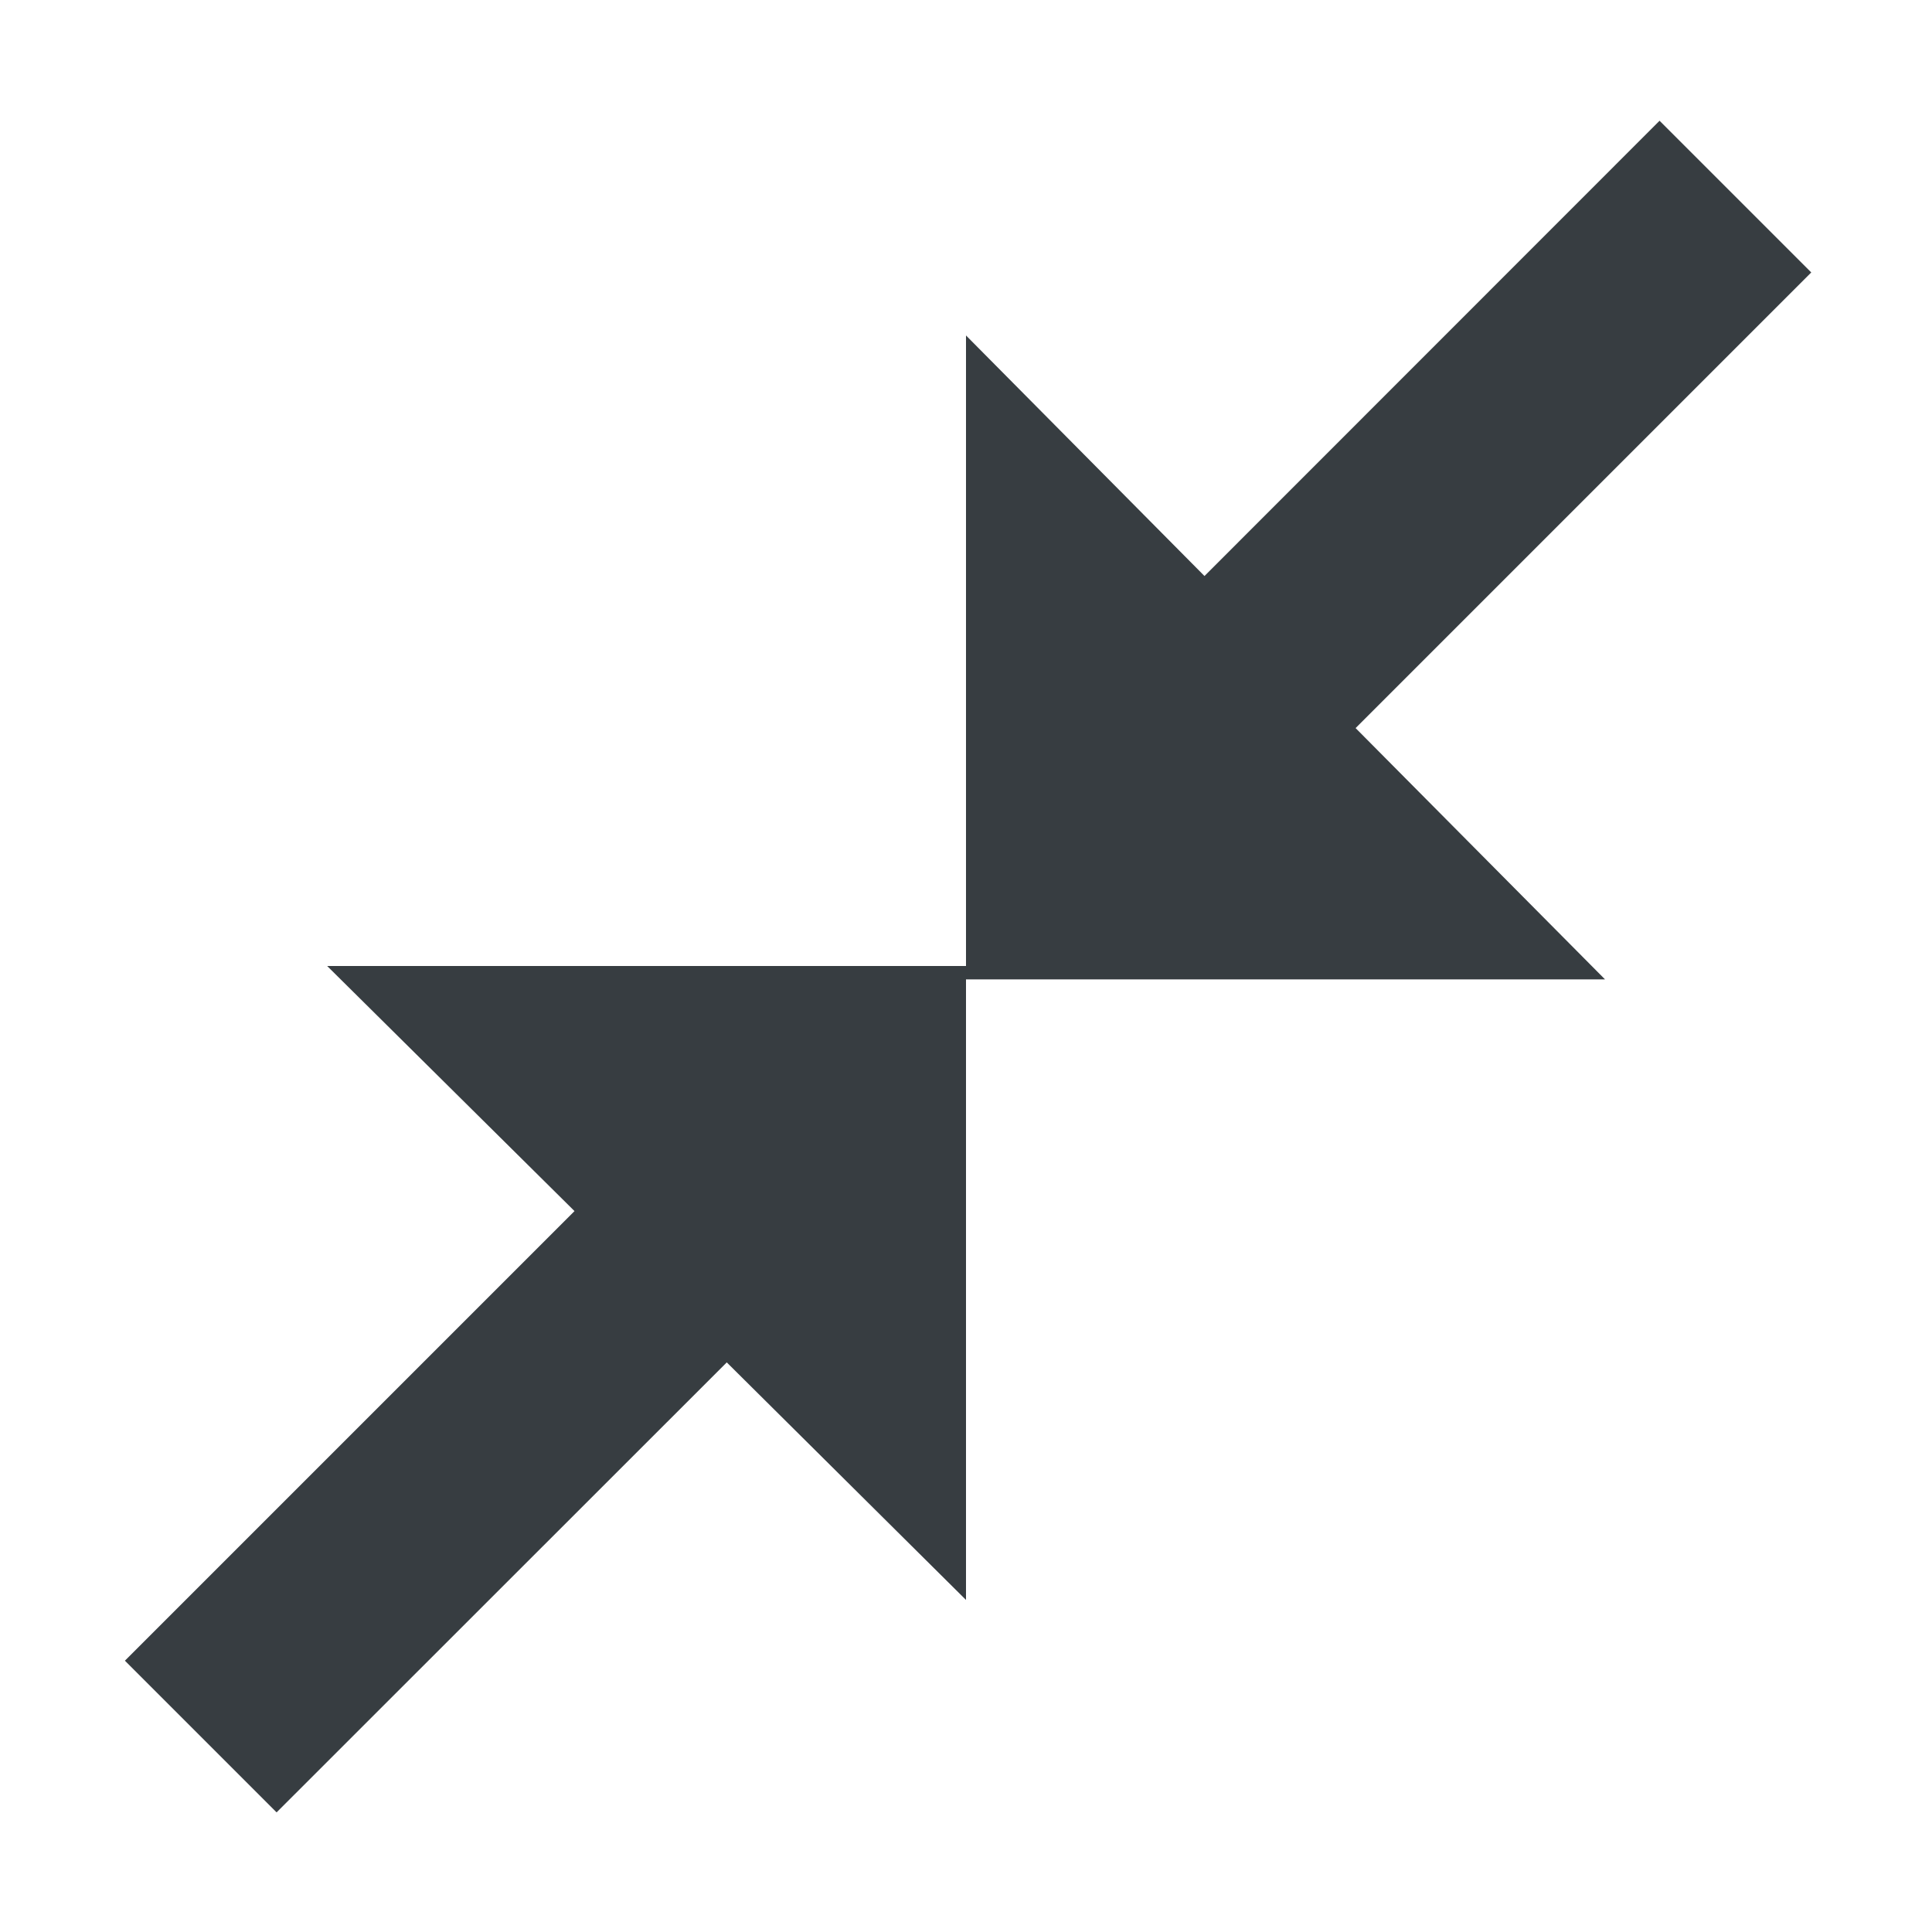
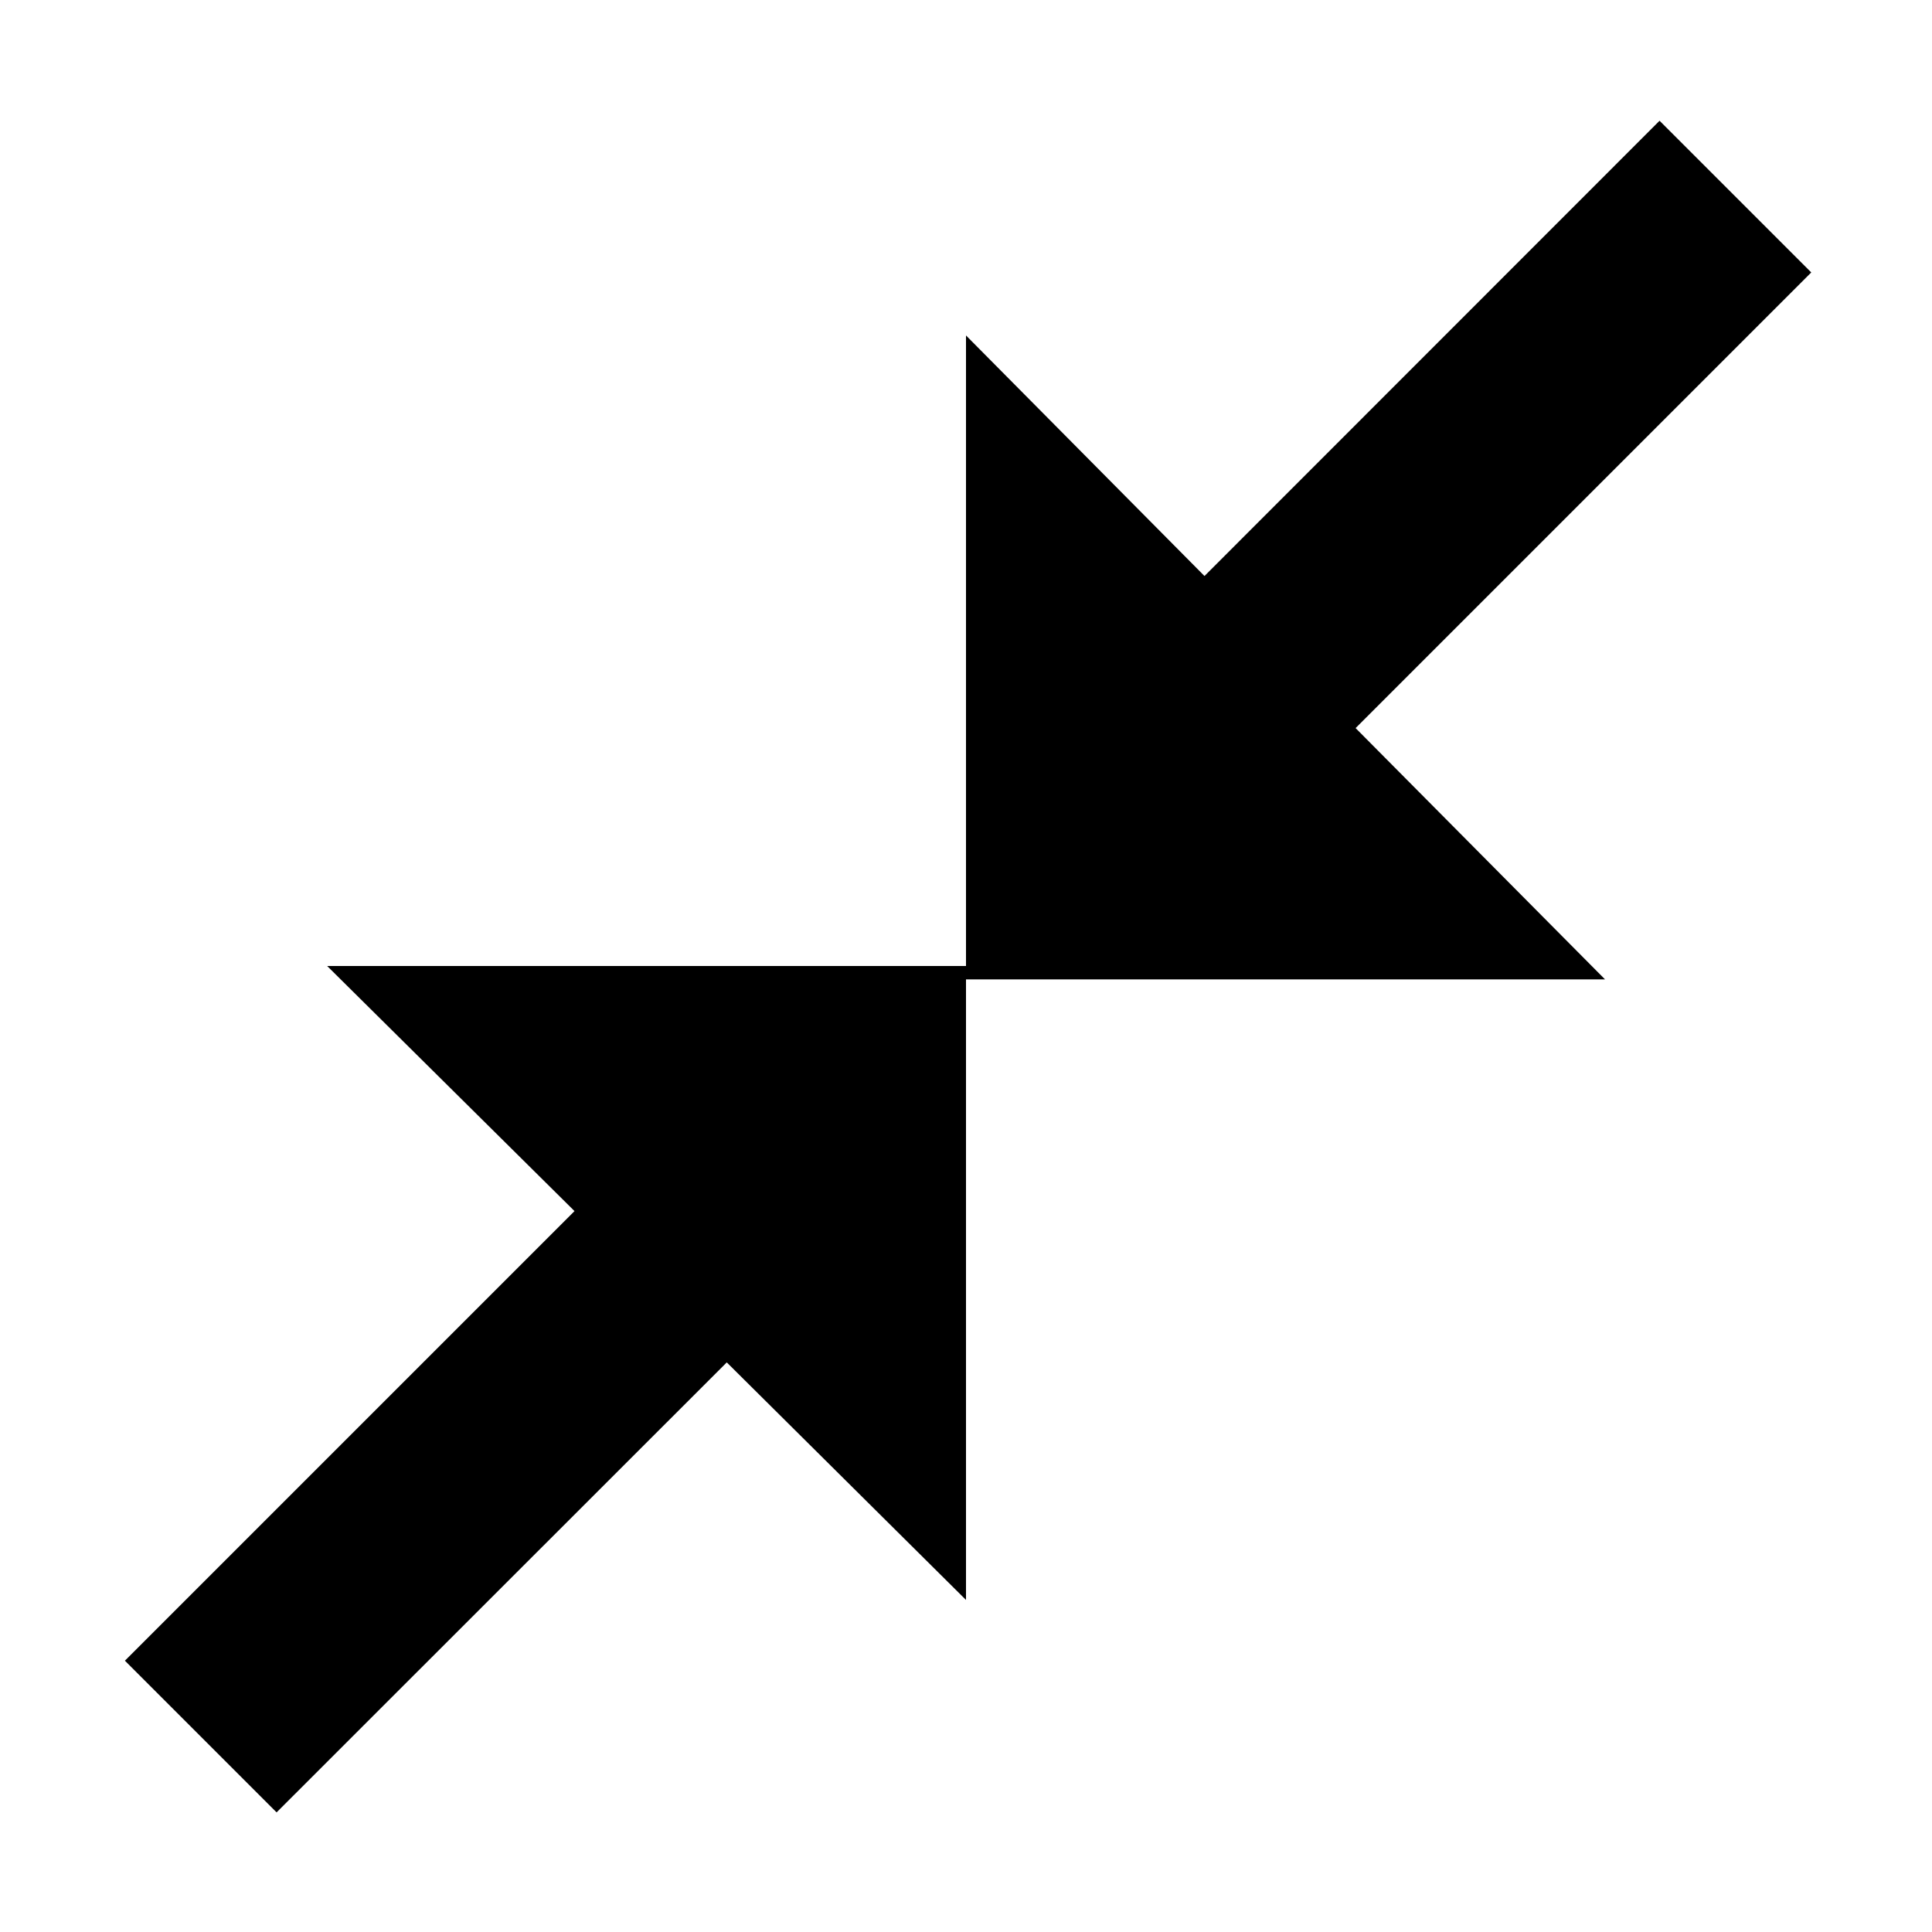
<svg xmlns="http://www.w3.org/2000/svg" viewBox="0 0 1024 1024" version="1.1">
-   <path d="M638.4 305.3L879.6 64 960 144.4 718.5 385.9l132.2 133.2H512V177.8L638.4 305.3zM385.2 722.1L146.6 960.6l-80.4-80.4 238.3-238.3L173.4 512H512v336l-126.8-125.9z" fill="#373D41" p-id="2380" />
+   <path d="M638.4 305.3L879.6 64 960 144.4 718.5 385.9l132.2 133.2H512V177.8L638.4 305.3zM385.2 722.1L146.6 960.6l-80.4-80.4 238.3-238.3L173.4 512H512v336l-126.8-125.9z" fill="#0" p-id="2380" />
</svg>
